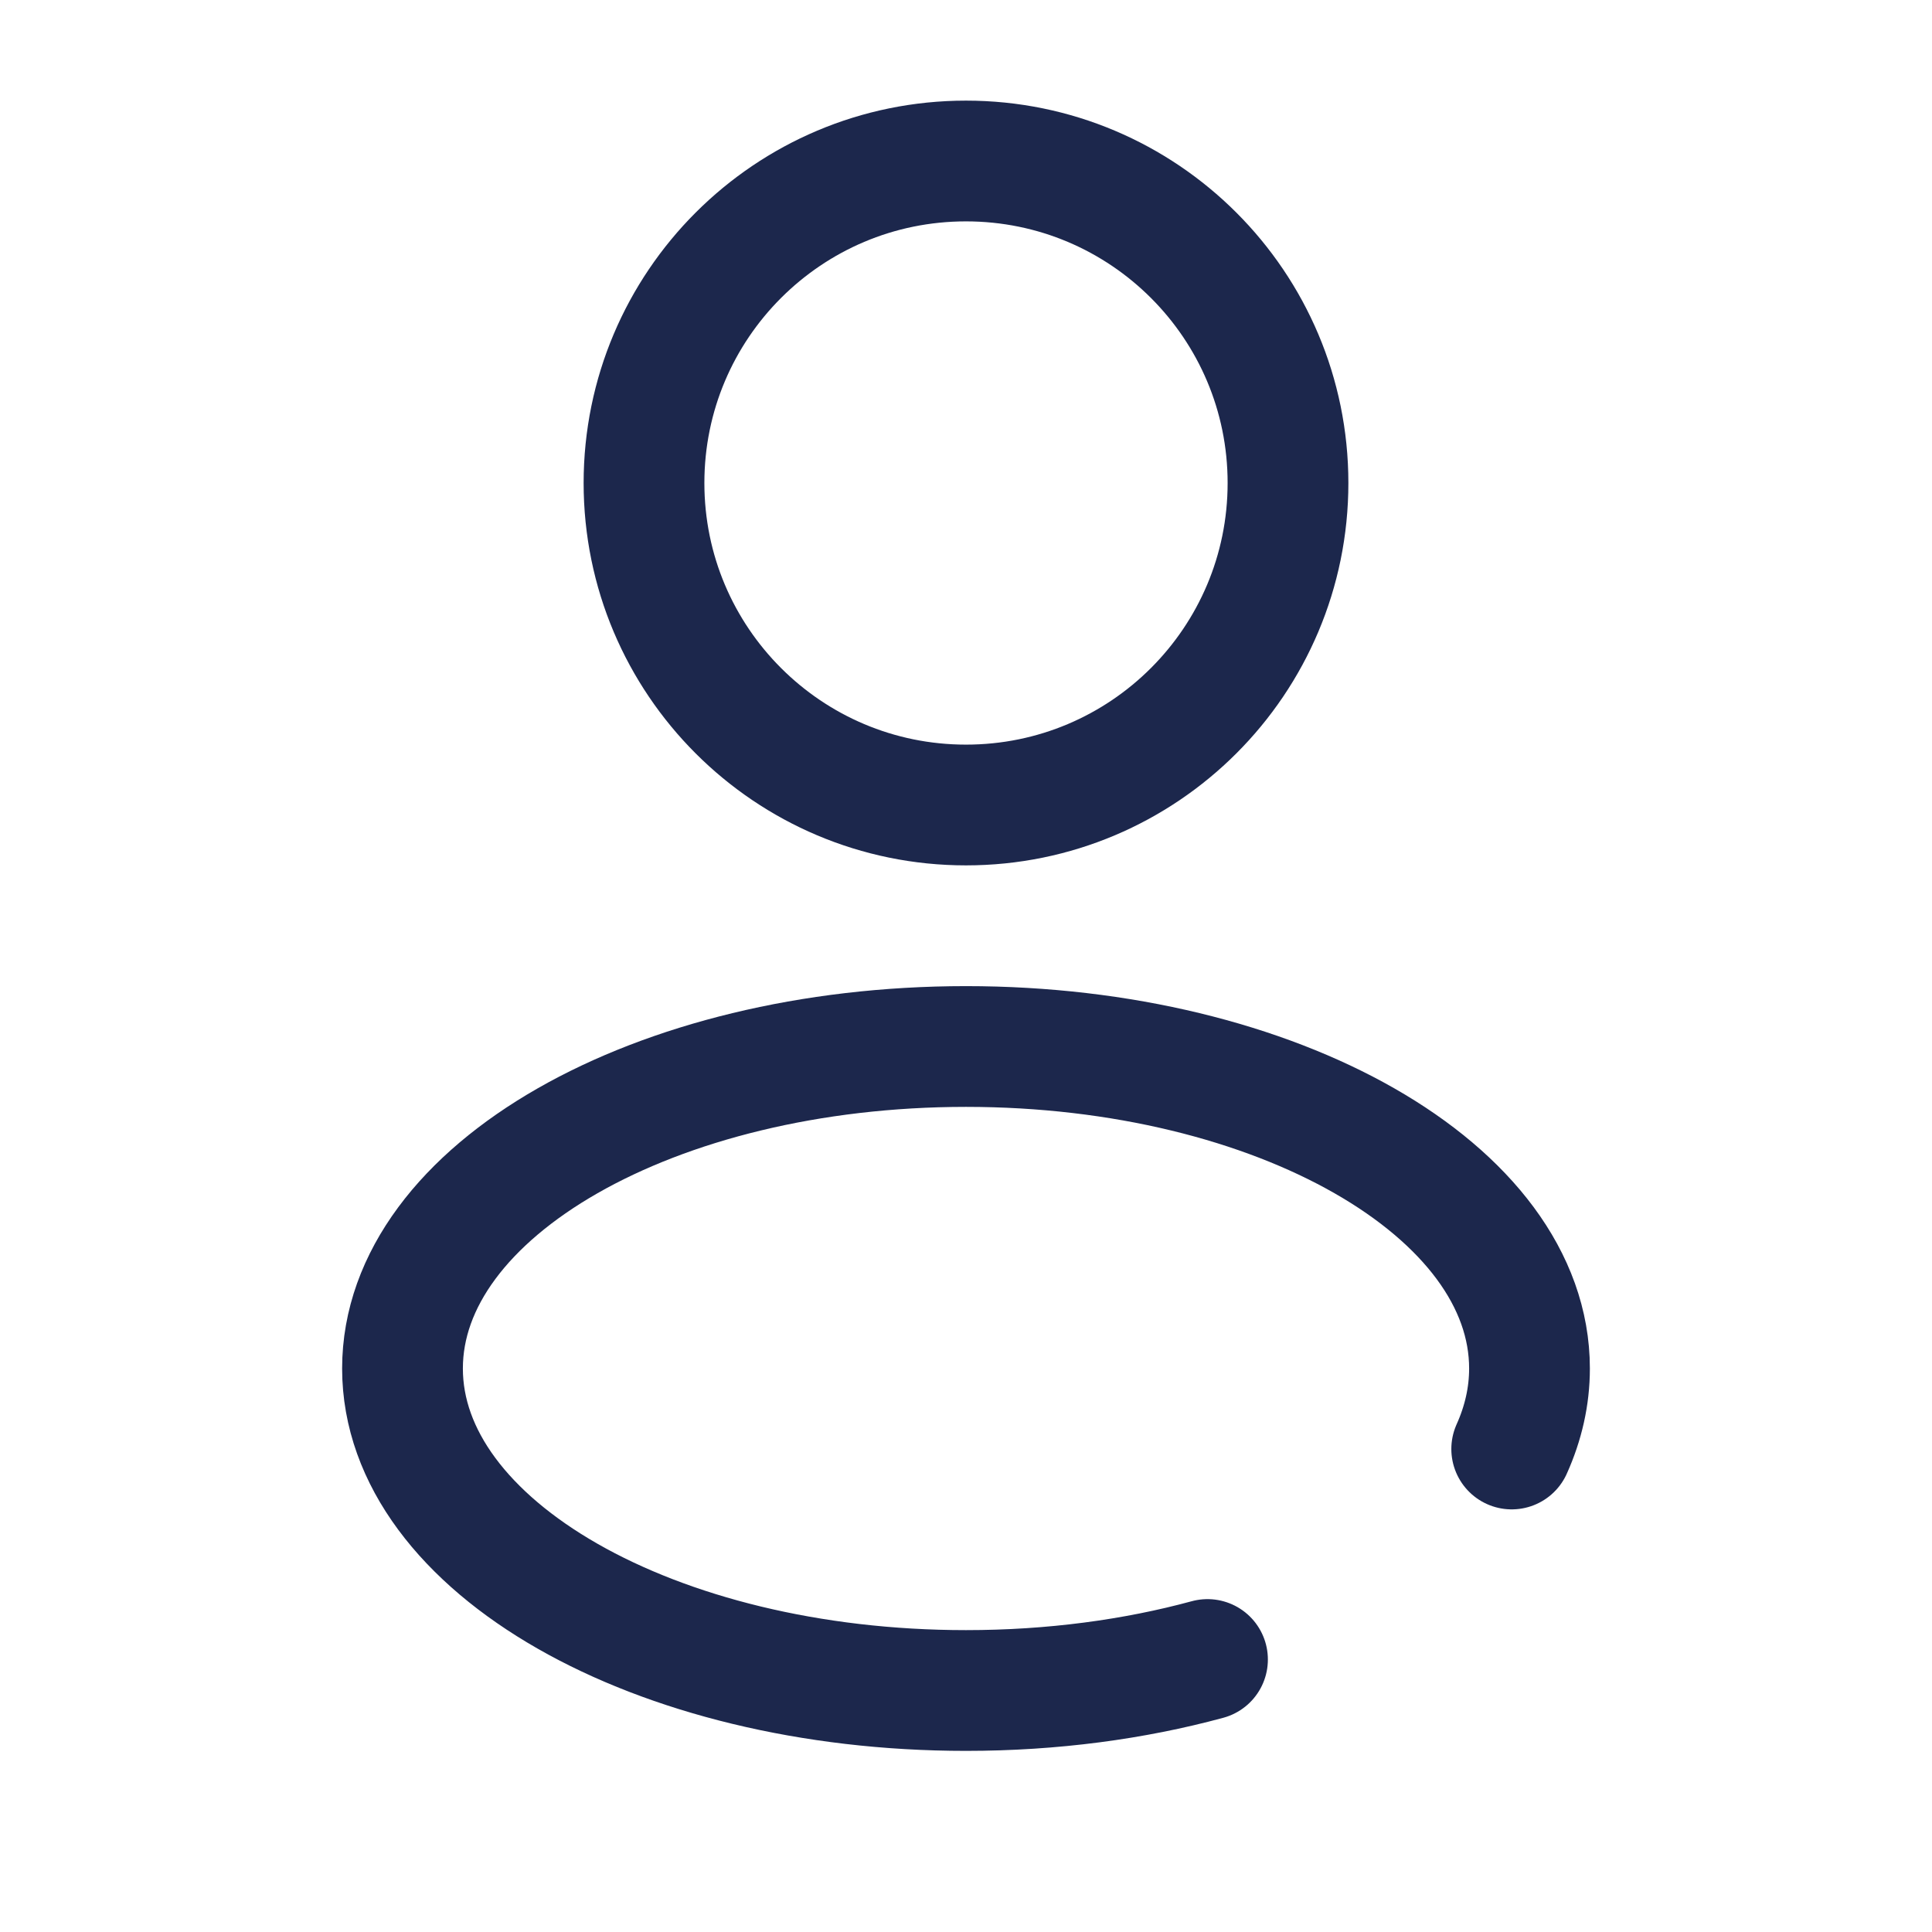
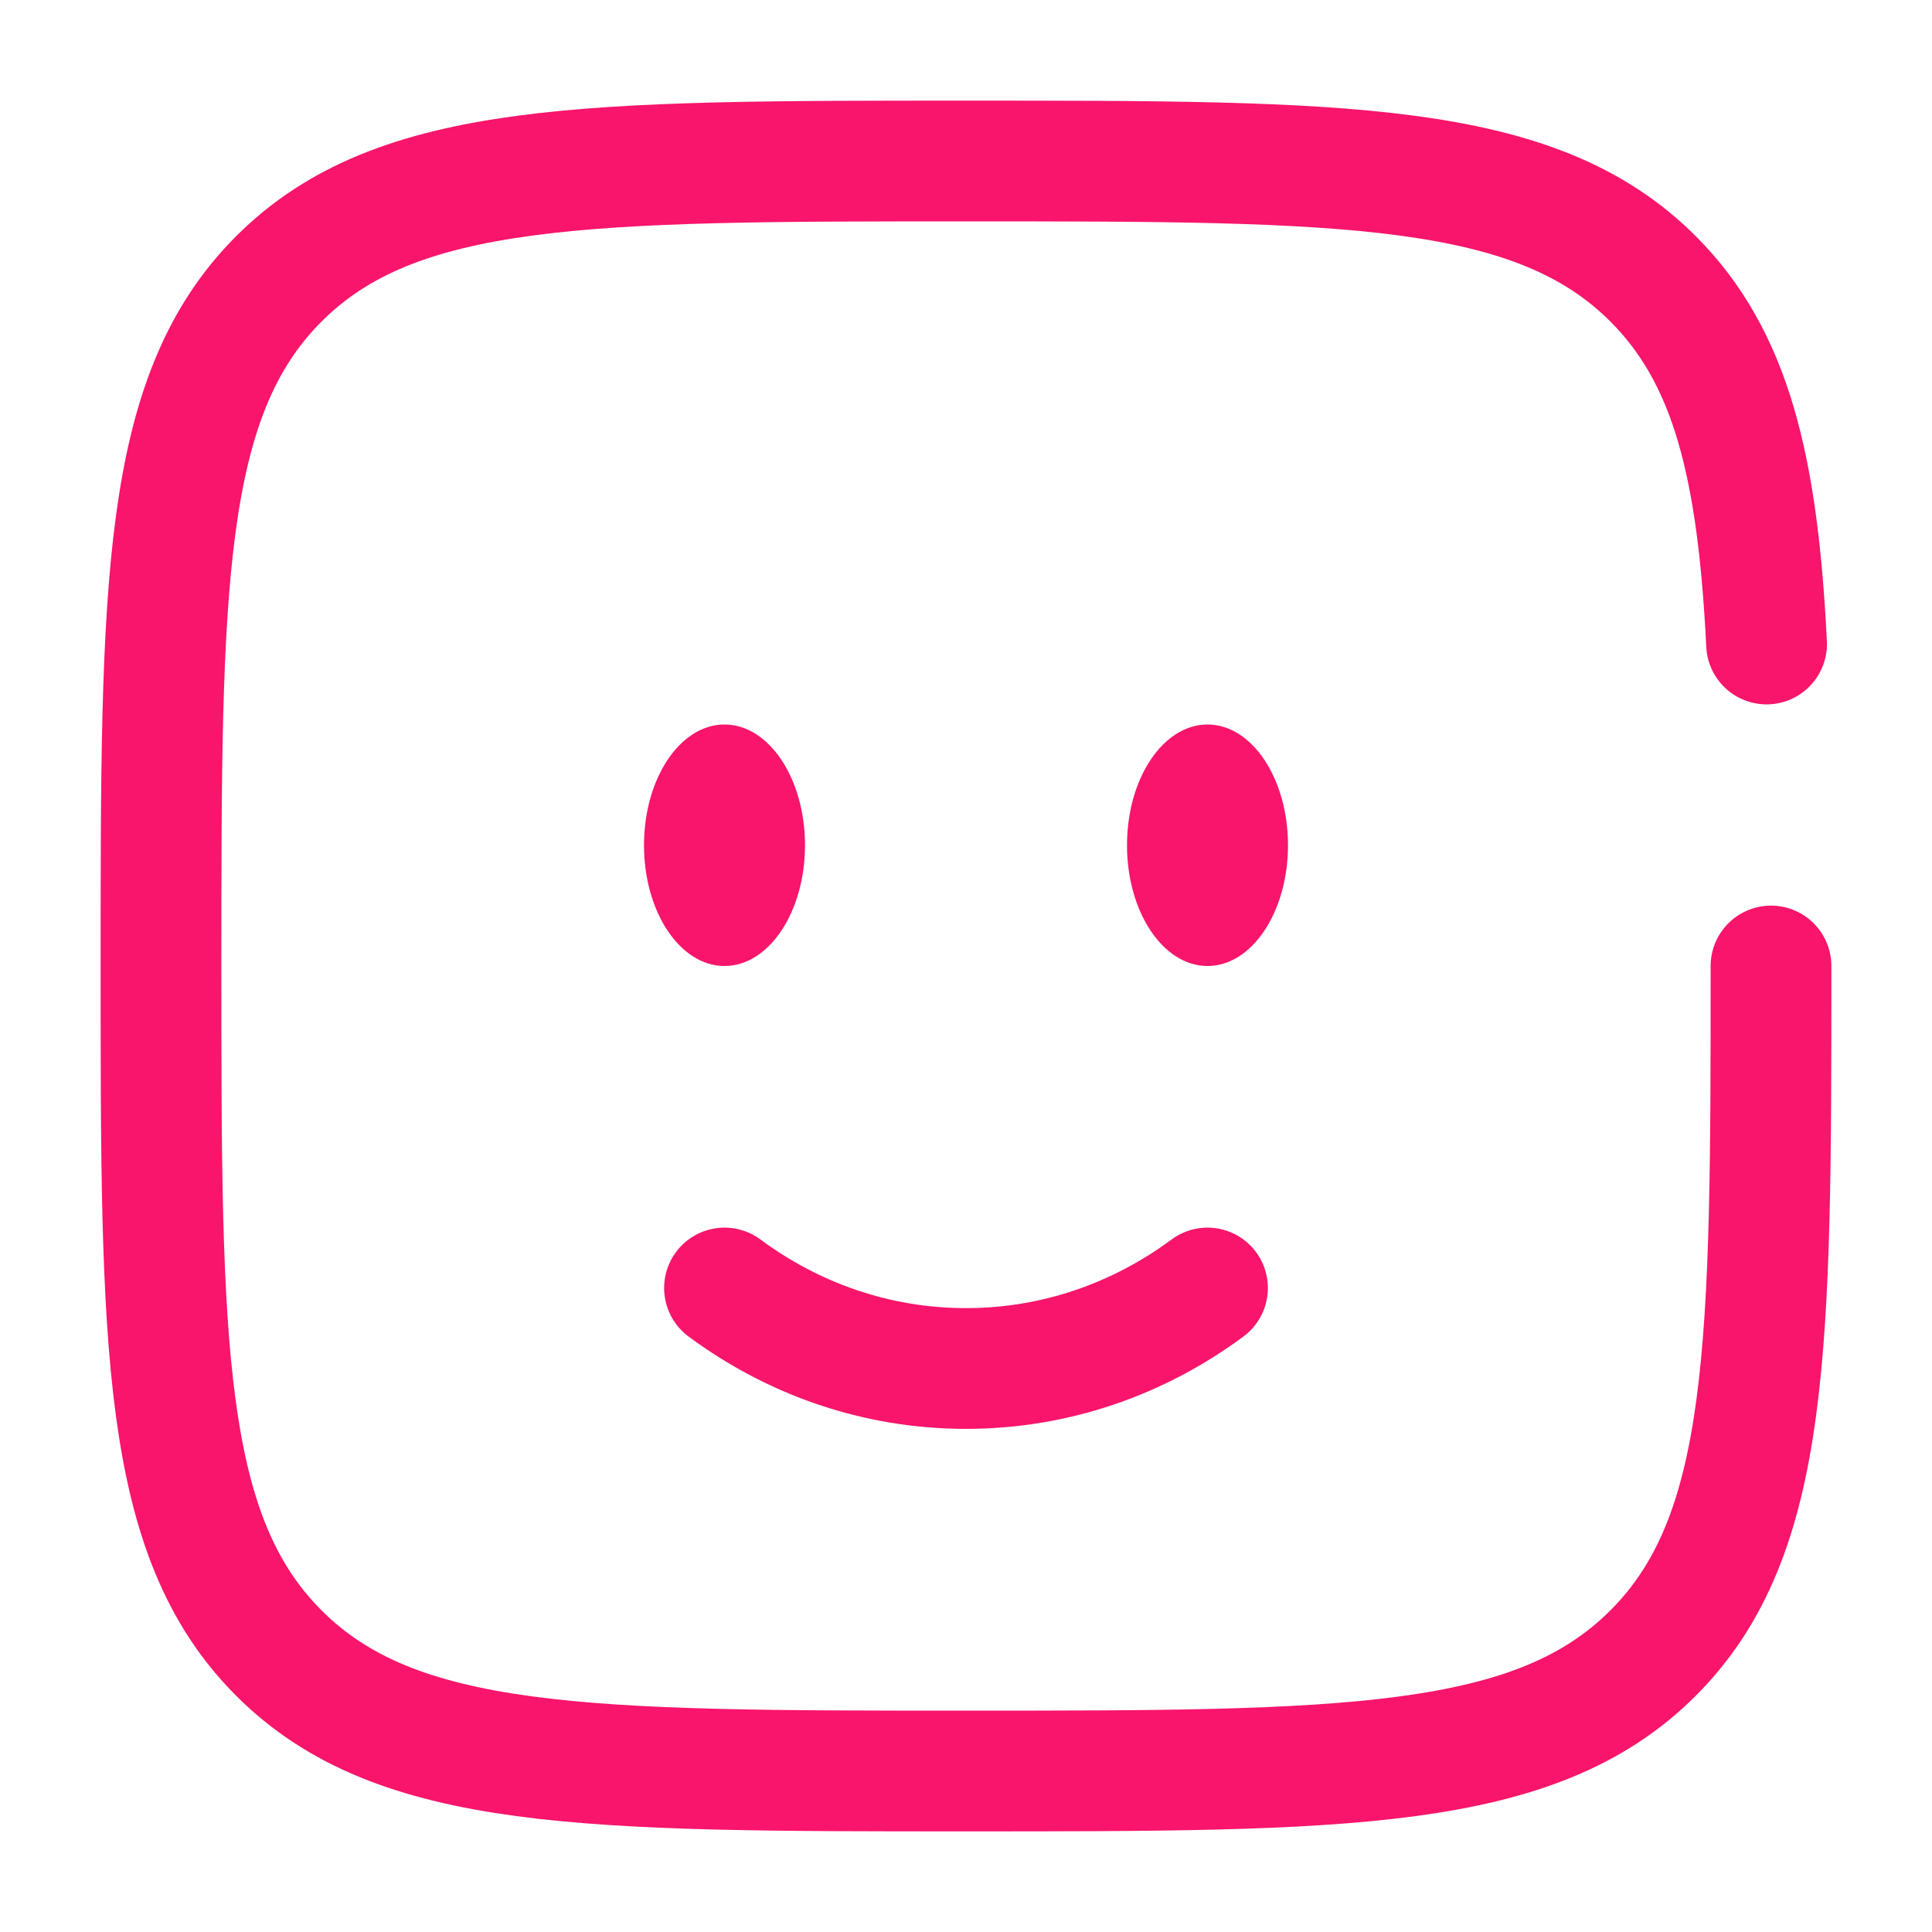
<svg xmlns="http://www.w3.org/2000/svg" width="800px" height="800px" viewBox="0 0 24 24" fill="none">
-   <circle cx="12" cy="6" r="4" stroke="#1C274C" stroke-width="1.5" />
-   <path d="M15 20.615C14.091 20.862 13.074 21 12 21C8.134 21 5 19.209 5 17C5 14.791 8.134 13 12 13C15.866 13 19 14.791 19 17C19 17.345 18.923 17.68 18.779 18" stroke="#1C274C" stroke-width="1.5" stroke-linecap="round" />
+   <g id="SVGRepo_bgCarrier" stroke-width="0" />
+   <g id="SVGRepo_tracerCarrier" stroke-linecap="round" stroke-linejoin="round" />
+   <g id="SVGRepo_iconCarrier">
+     <path d="M9 16C9.85 16.63 10.885 17 12 17C13.115 17 14.15 16.63 15 16" stroke="#f8156b" stroke-width="1.5" stroke-linecap="round" />
+     <ellipse cx="15" cy="10.5" rx="1" ry="1.5" fill="#f8156b" />
+     <ellipse cx="9" cy="10.5" rx="1" ry="1.5" fill="#f8156b" />
+     <path d="M22 12C22 16.714 22 19.071 20.535 20.535C19.071 22 16.714 22 12 22C7.286 22 4.929 22 3.464 20.535C2 19.071 2 16.714 2 12C2 7.286 2 4.929 3.464 3.464C4.929 2 7.286 2 12 2C16.714 2 19.071 2 20.535 3.464C21.509 4.438 21.836 5.807 21.945 8" stroke="#f8156b" stroke-width="1.5" stroke-linecap="round" />
+   </g>
</svg>
